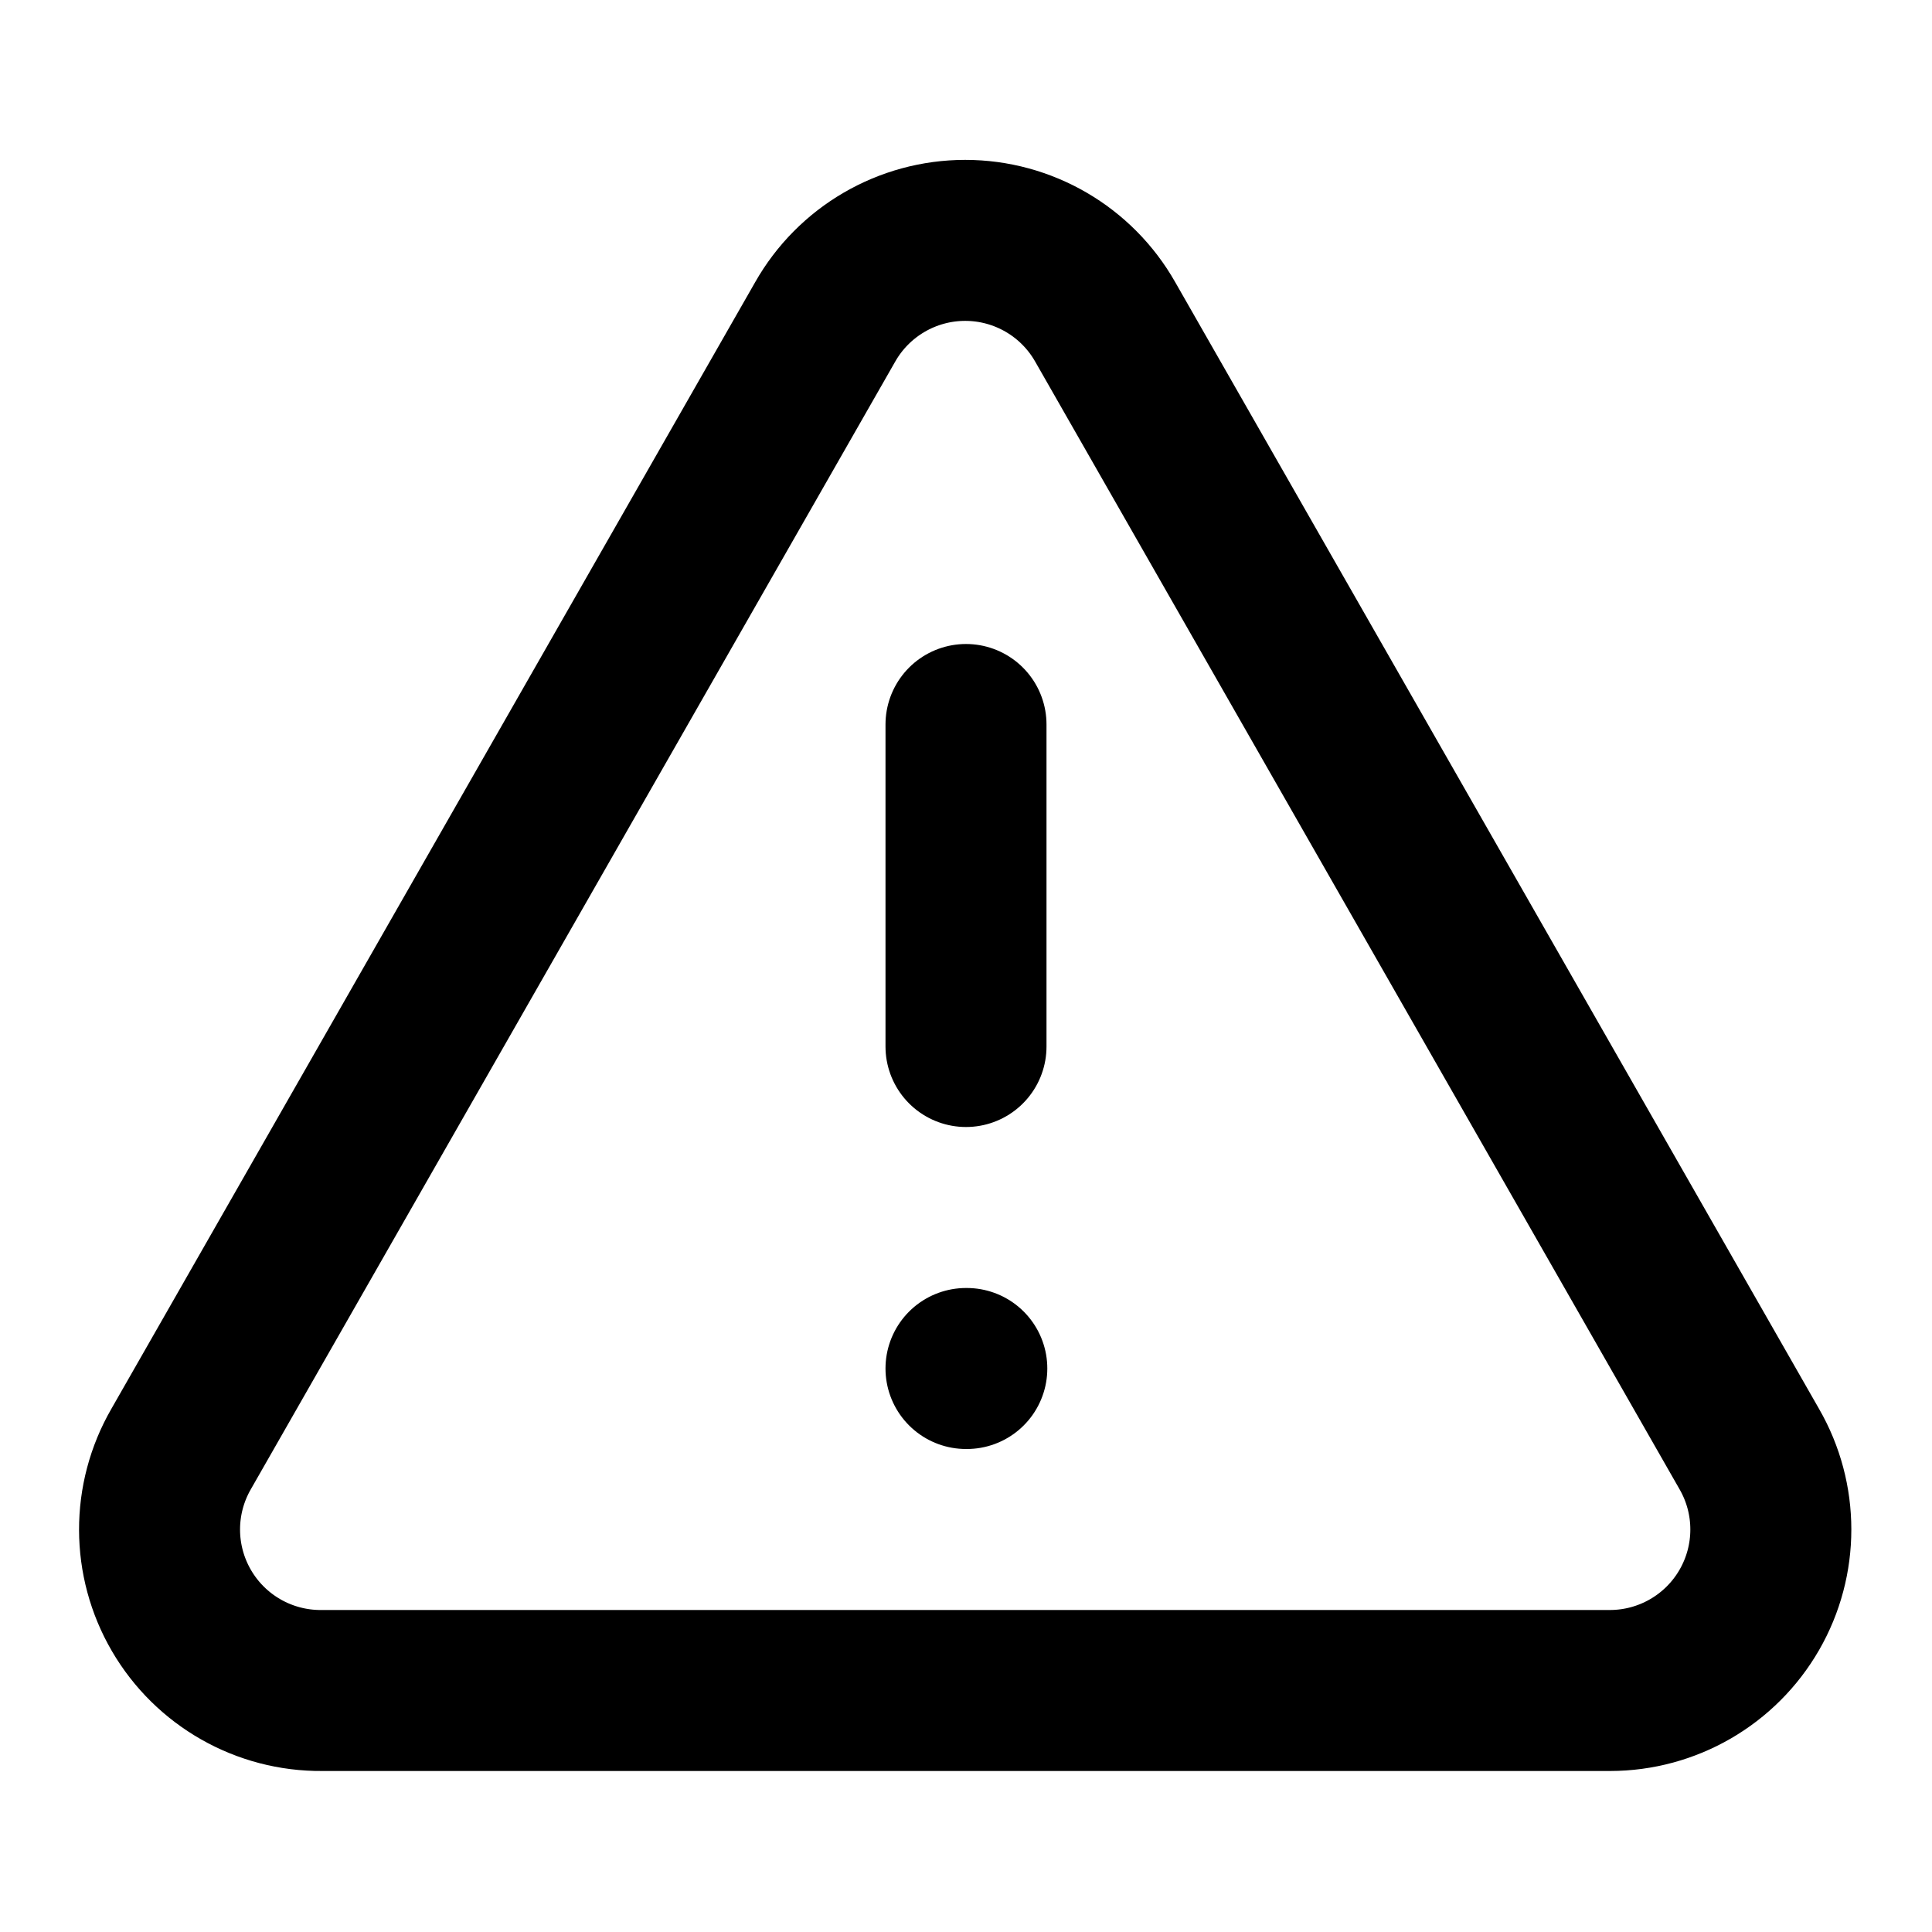
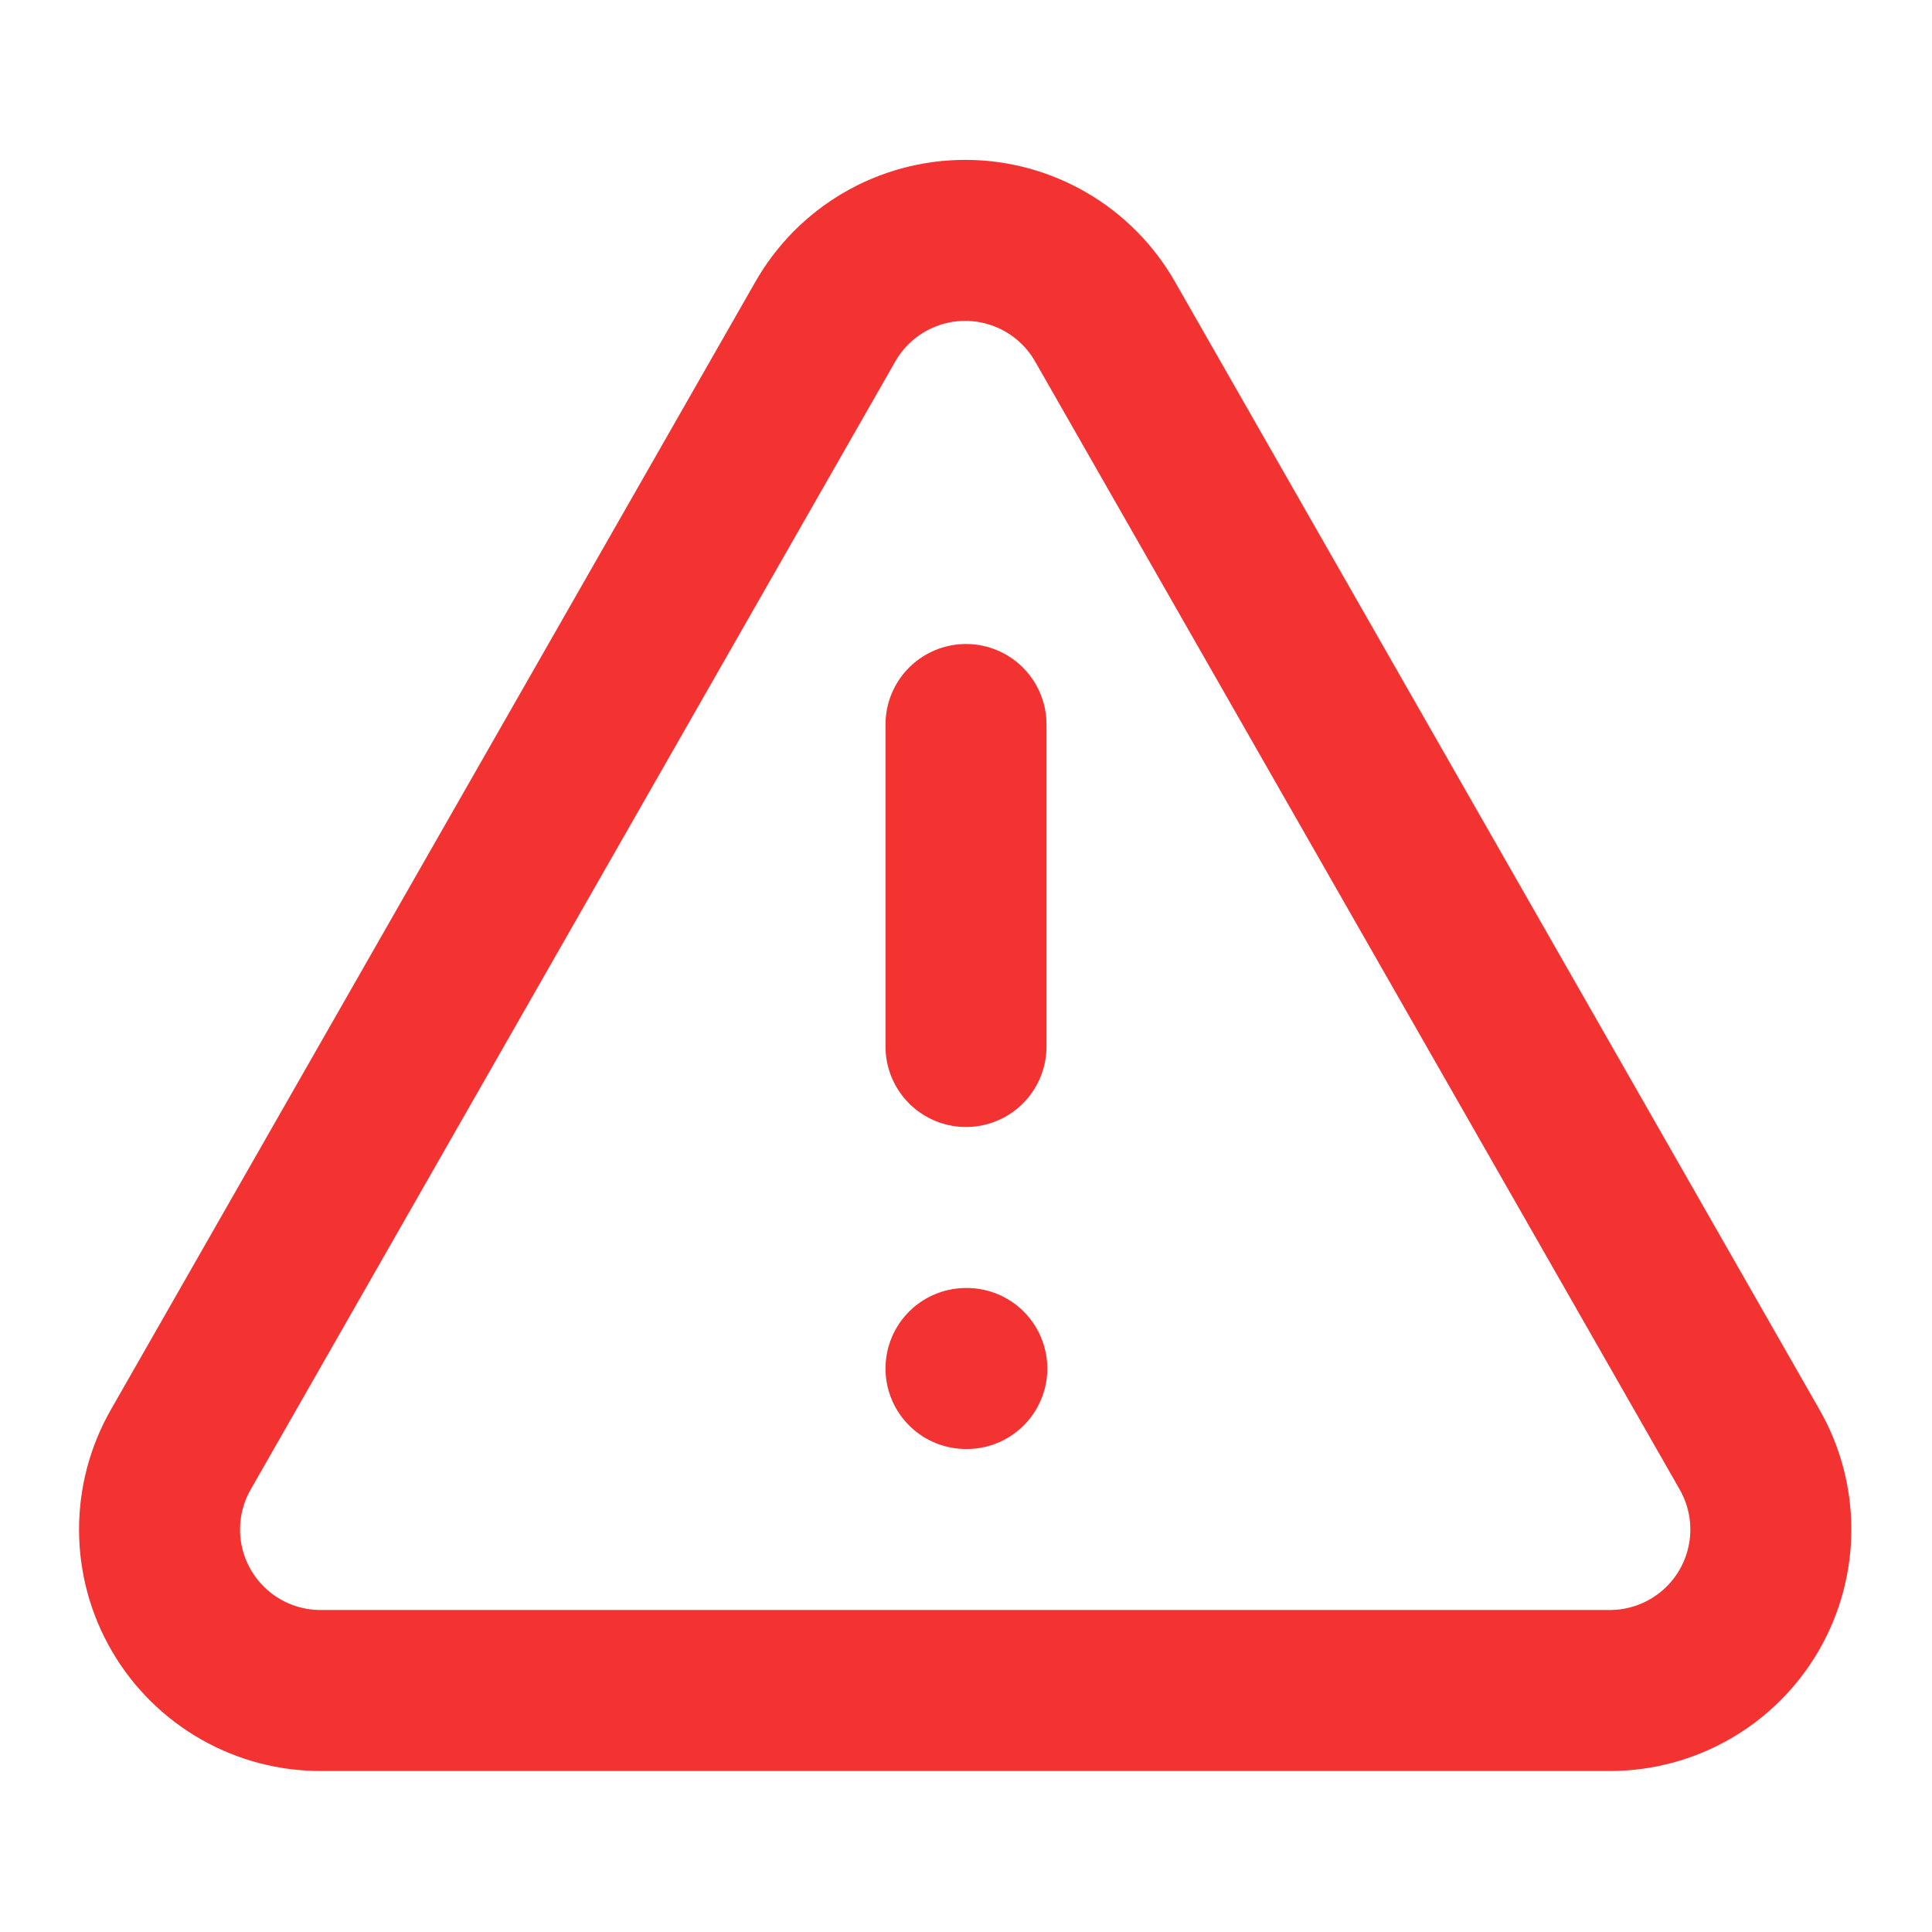
- <svg xmlns="http://www.w3.org/2000/svg" width="24" height="24" viewBox="0 0 24 24" fill="none" stroke="currentColor" stroke-width="2" stroke-linecap="round" stroke-linejoin="round" class="alert-icon">
+ <svg xmlns="http://www.w3.org/2000/svg" width="24" height="24" viewBox="0 0 24 24" fill="none" stroke="#F33232" stroke-width="2" stroke-linecap="round" stroke-linejoin="round">
  <path d="m21.73 18-8-14a2 2 0 0 0-3.48 0l-8 14A2 2 0 0 0 4 21h16a2 2 0 0 0 1.73-3" />
  <path d="M12 9v4" />
  <path d="M12 17h.01" />
</svg>
